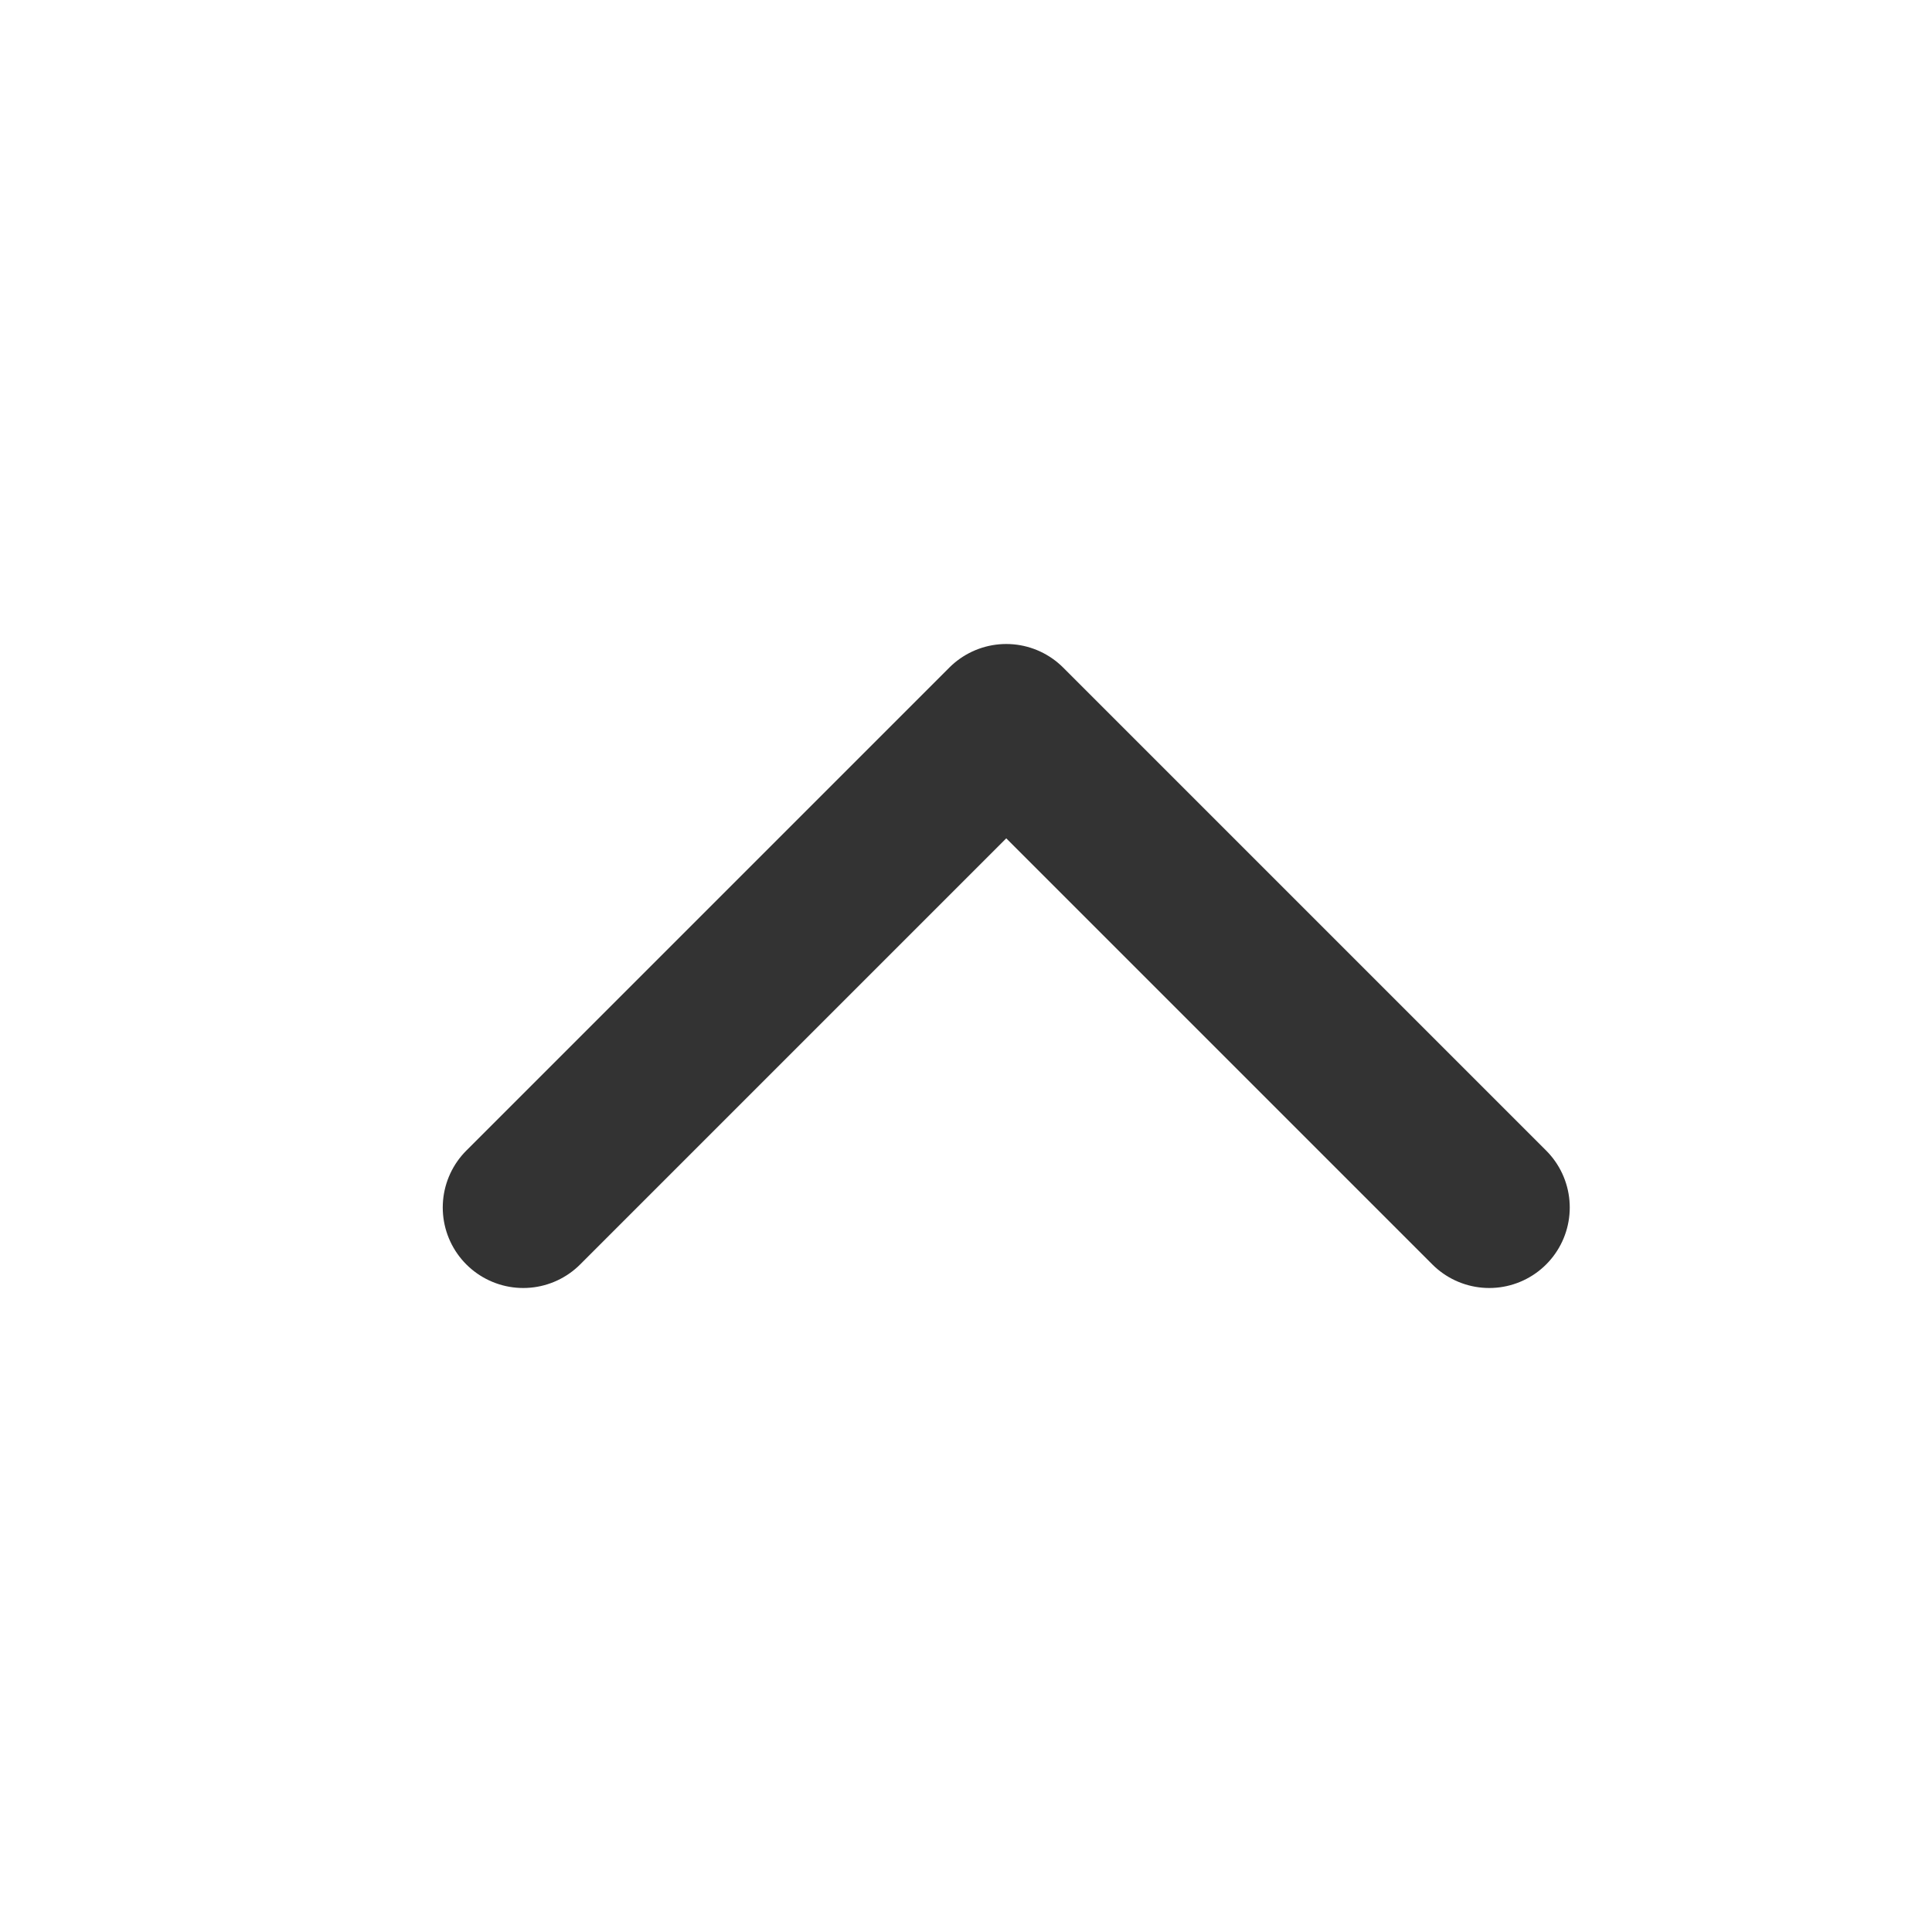
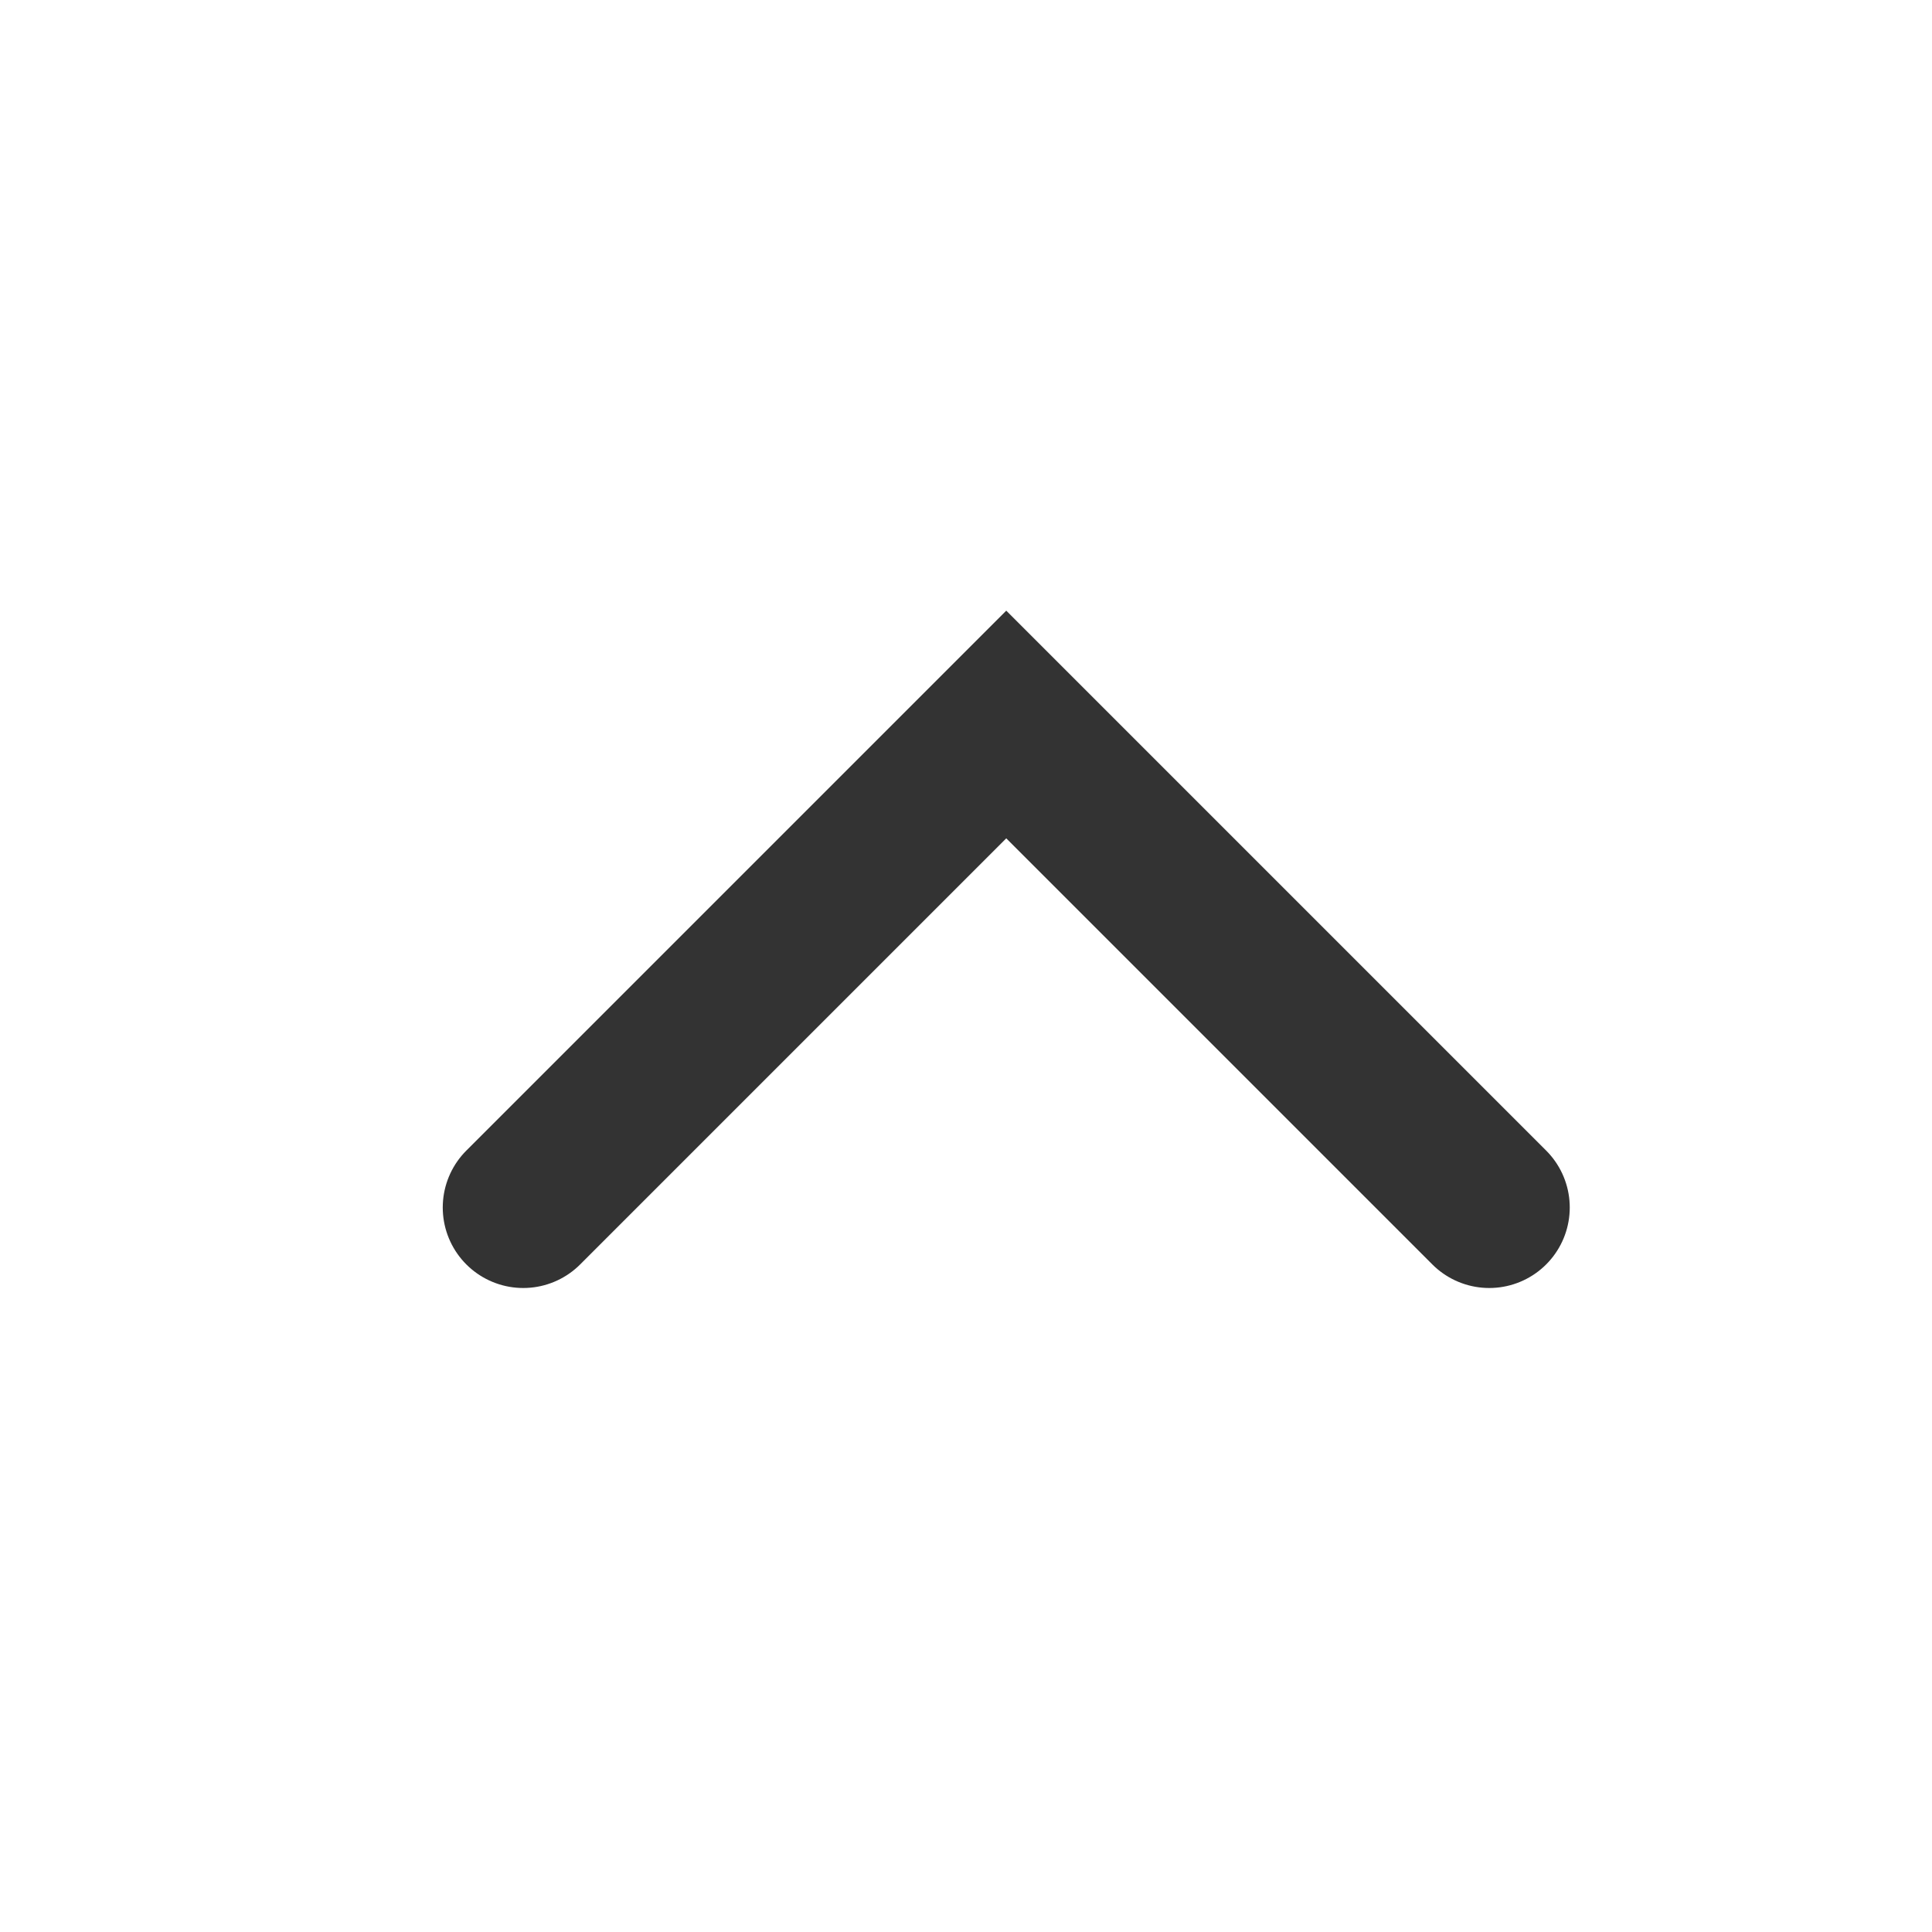
<svg xmlns="http://www.w3.org/2000/svg" width="24" height="24" viewBox="0 0 48 48" fill="none">
-   <path d="M13 30L25 18L37 30" stroke="#333" stroke-width="4" stroke-linecap="round" stroke-linejoin="round" />
+   <path d="M13 30L25 18L37 30" stroke="#333" stroke-width="4" stroke-linecap="round" strokeLinejoin="round" />
</svg>
